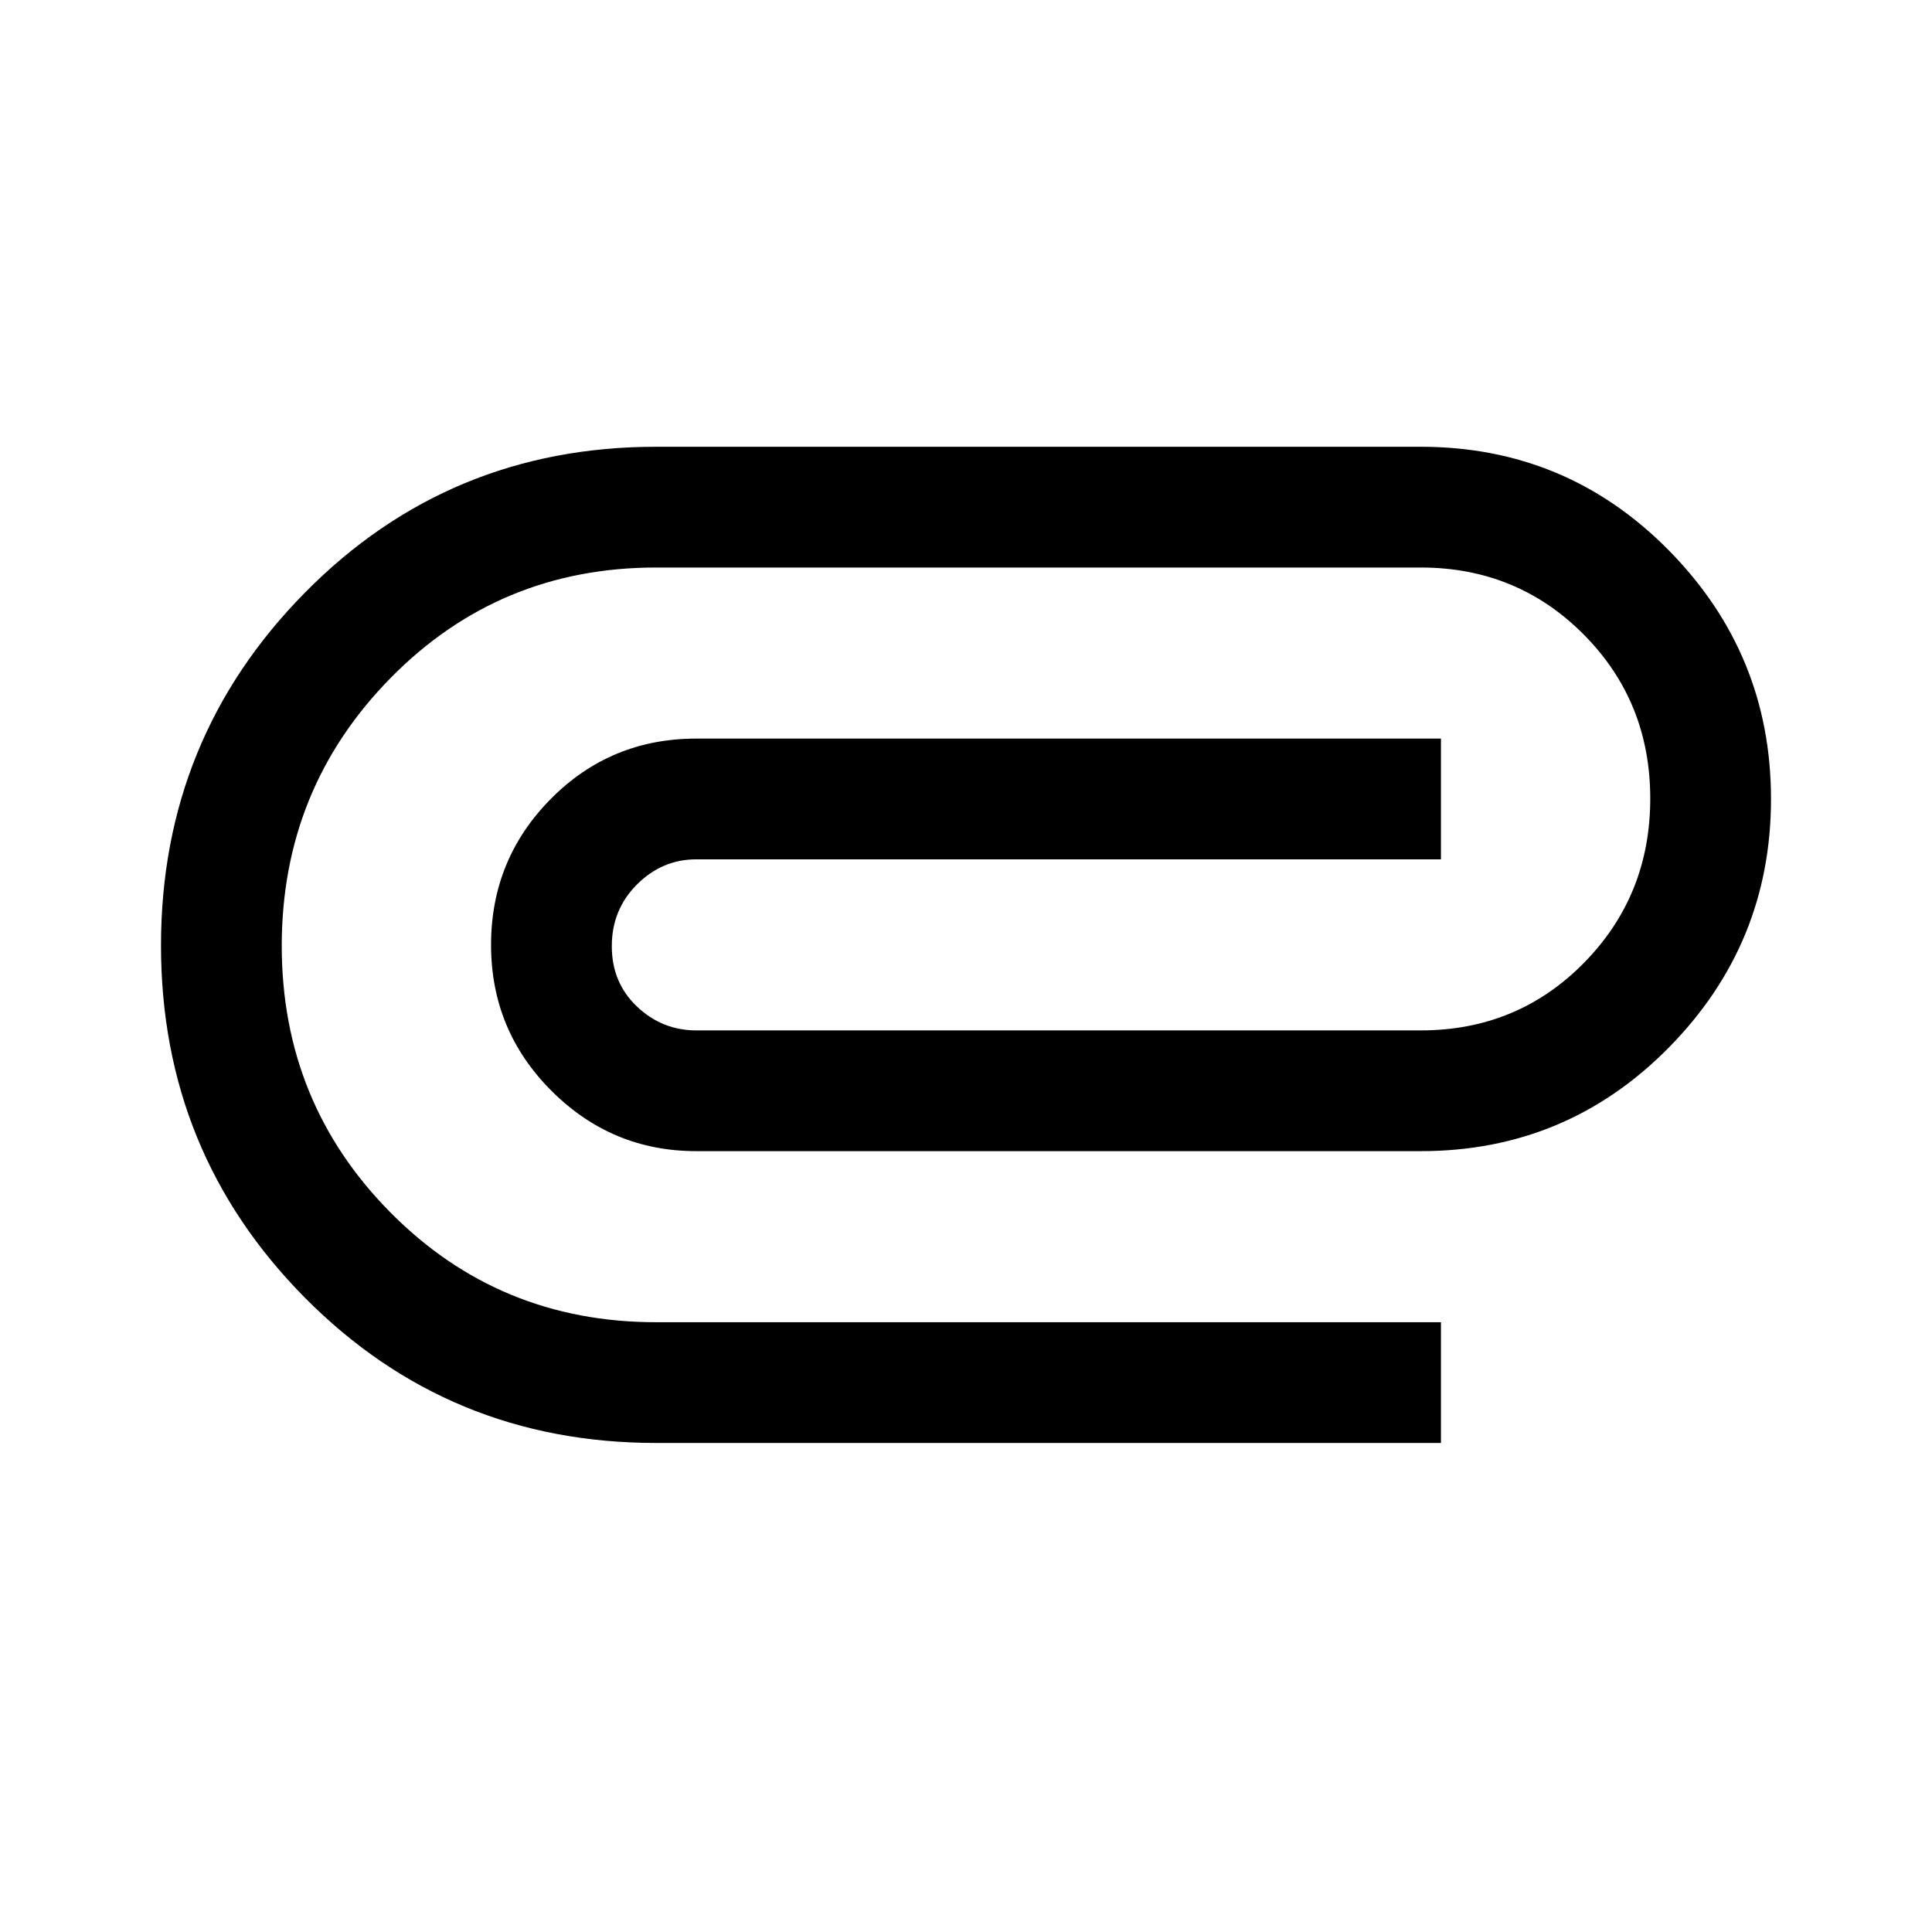
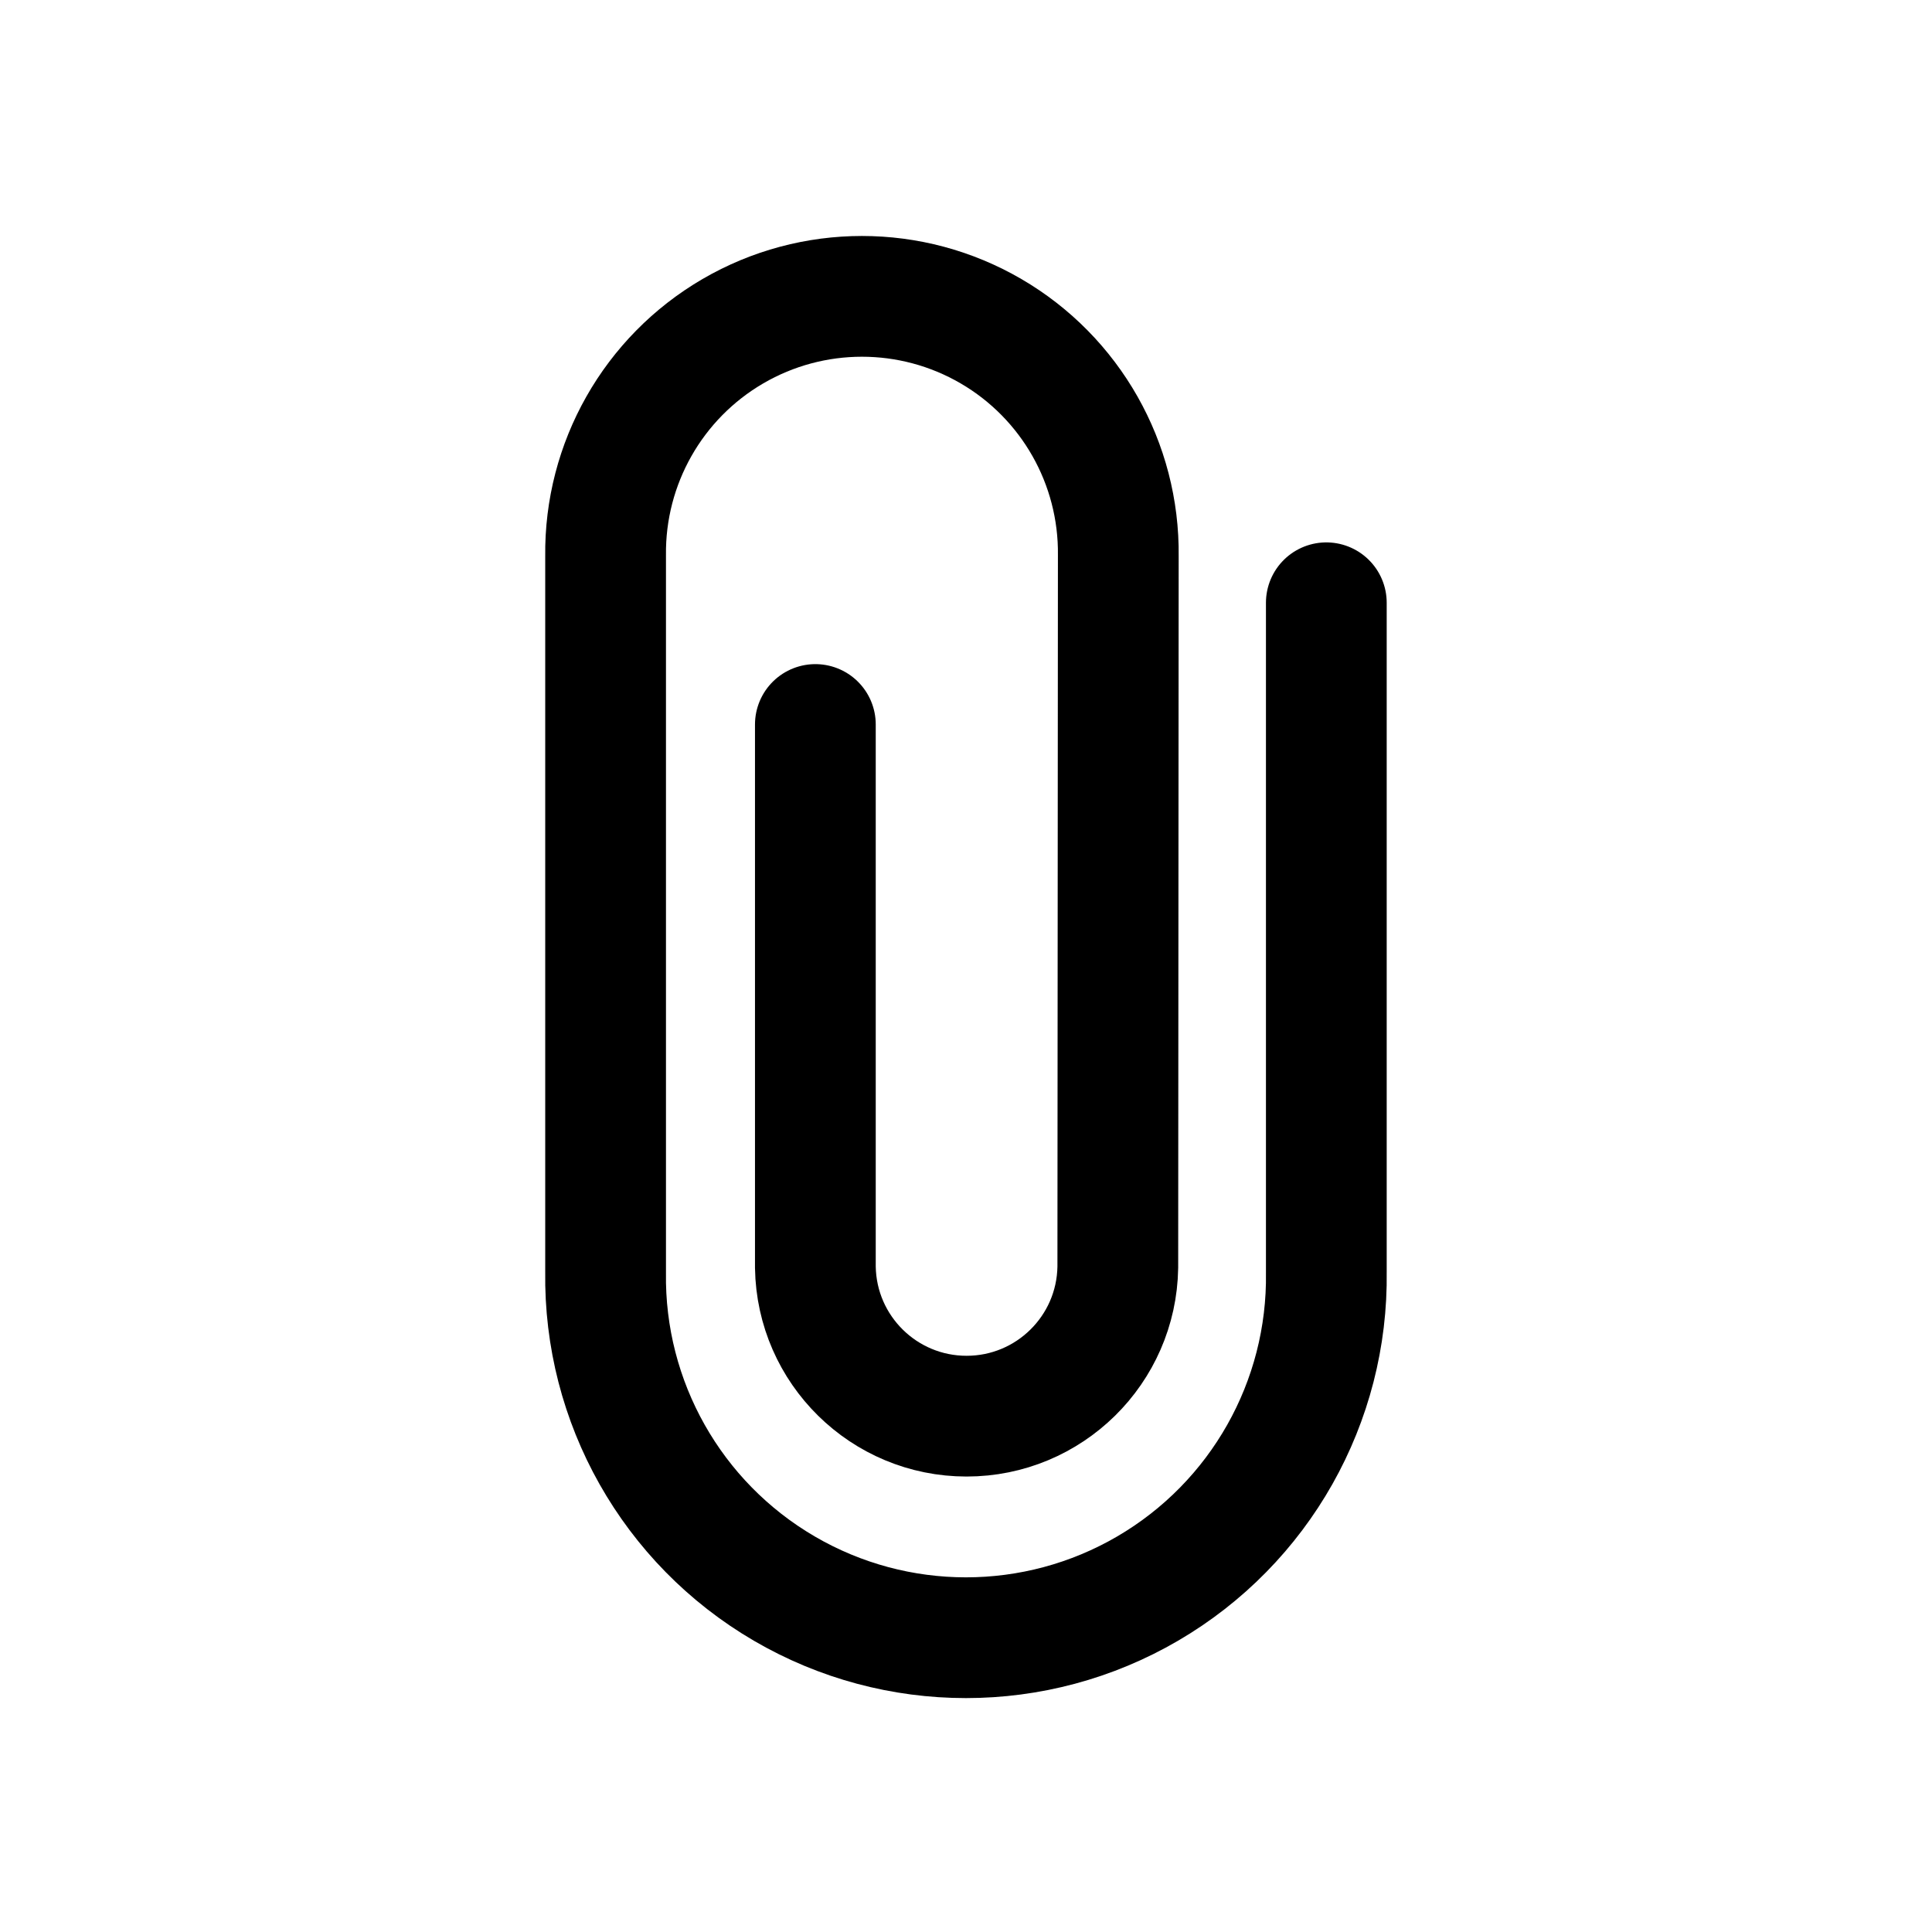
- <svg xmlns="http://www.w3.org/2000/svg" fill="currentColor" height="48" viewBox="0 -960 960 960" width="48">
-   <path d="M326-243q-103 0-174.5-72.18-71.5-72.17-71.5-175Q80-593 151.5-665.5T326-738h380q72.5 0 123.25 51.5T880-563q0 72-50.75 123.5T706-388H346q-42 0-72-30t-30-72.5q0-42.5 29.67-72.5 29.68-30 72.33-30h370v60H346q-17 0-29.5 12.5T304-489.86q0 18.14 12.5 30T346-448h360q48 0 81-33.5t33-81.71q0-48.21-33.06-81.5T706-678H326q-78 0-132 54.97T140-490q0 77.92 54 132.46Q248-303 326-303h390v60H326Z" />
+ <svg xmlns="http://www.w3.org/2000/svg" width="1em" height="1em" viewBox="0 0 512 512">
+   <path fill="none" stroke="currentColor" stroke-linecap="round" stroke-miterlimit="10" stroke-width="32" d="M216.08 192v143.85a40.08 40.08 0 0 0 80.15 0l.13-188.55a67.94 67.94 0 1 0-135.87 0v189.82a95.51 95.51 0 1 0 191 0V159.74" />
</svg>
